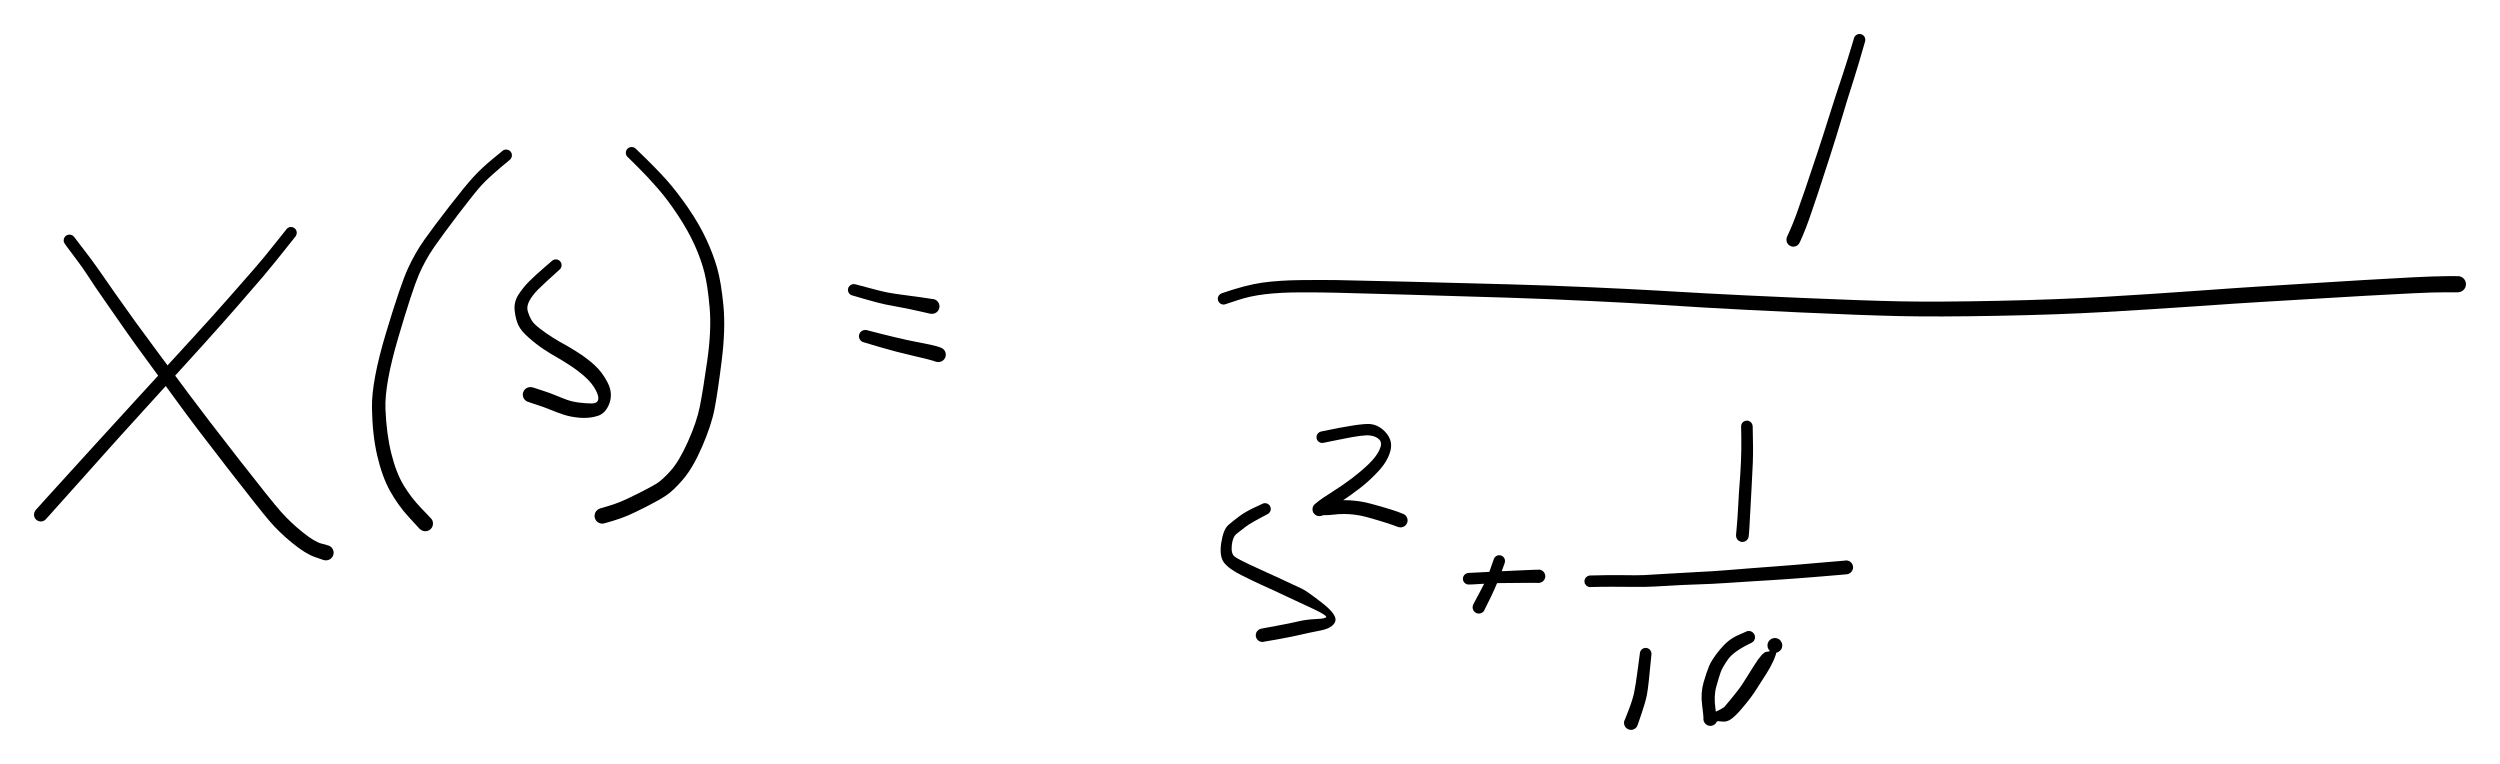
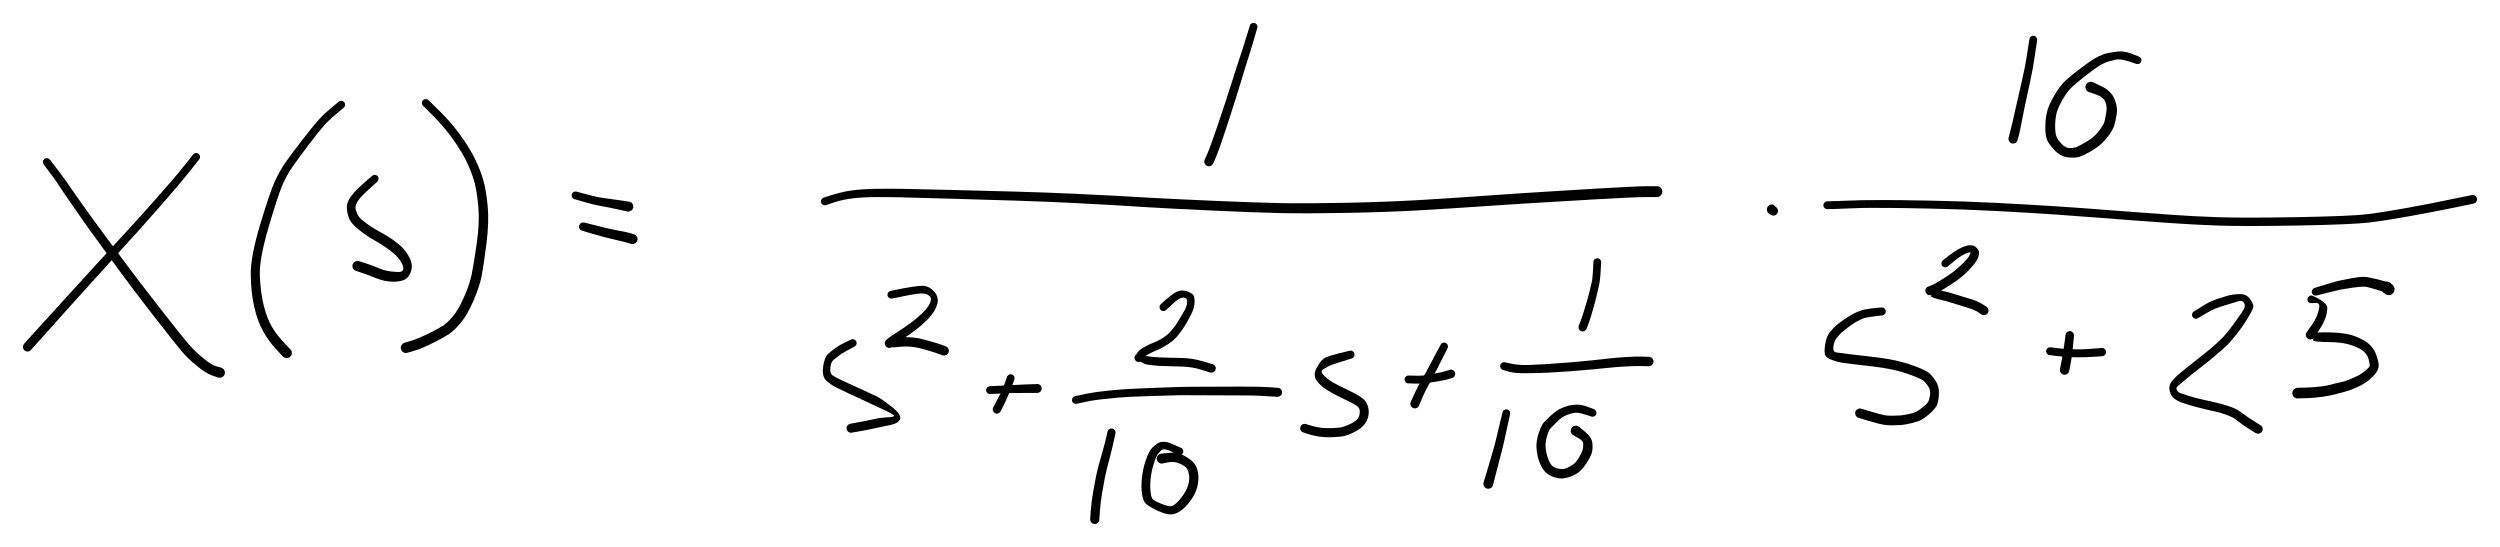
- <svg xmlns="http://www.w3.org/2000/svg" viewBox="71.139 299.894 1178.1 359.967">
+ <svg xmlns="http://www.w3.org/2000/svg" viewBox="71.139 299.894 1747.628 382.325">
  <path d="M106.06,411.52 Q114.93,423.01 117.39,426.63 T125.52,438.31 135.07,451.72 145.85,466.37 160.68,486.31 183.79,516.42 203.46,540.96 213.64,550.62 222.58,556.04 226.37,557.15 227.31,557.83 227.98,558.77 228.32,559.88 228.29,561.04 227.88,562.13 227.15,563.04 226.17,563.66 225.05,563.93 223.89,563.84 222.83,563.38 221.96,562.60 221.40,561.59 221.18,560.45 221.34,559.30 221.86,558.26 222.68,557.44 223.72,556.93 224.87,556.77 226.01,557.00 227.02,557.57 227.79,558.44 228.25,559.50 228.34,560.66 228.06,561.79 227.43,562.76 226.52,563.49 225.43,563.88 224.27,563.91 223.69,563.83 219.34,562.32 208.84,555.75 198.11,545.39 178.38,520.51 155.39,490.21 140.70,470.10 130.03,455.28 120.56,441.68 112.65,429.99 106.03,420.65 101.53,414.54 101.27,413.94 101.16,413.29 101.21,412.64 101.41,412.02 101.76,411.46 102.23,411.00 102.80,410.67 103.43,410.49 104.08,410.46 104.73,410.59 105.32,410.87 105.83,411.28 Z" fill="#000000" class="ink-type-stroke ink-color-primary" />
  <path d="M210.42,411.28 Q199.95,424.54 195.11,430.21 T183.08,444.12 167.29,461.91 142.10,489.67 120.22,513.87 109.13,526.28 98.06,538.65 92.39,544.92 91.49,545.43 90.47,545.62 89.44,545.49 88.51,545.03 87.78,544.30 87.31,543.37 87.17,542.34 87.37,541.32 87.87,540.42 88.64,539.73 89.60,539.31 90.63,539.23 91.64,539.48 92.51,540.03 93.16,540.84 93.52,541.81 93.55,542.85 93.25,543.84 92.64,544.68 91.80,545.29 90.81,545.60 89.78,545.57 88.80,545.21 87.99,544.57 87.43,543.69 87.18,542.69 87.26,541.65 87.67,540.70 87.95,540.26 93.28,534.34 104.44,522.06 115.65,509.73 137.67,485.63 162.95,458.04 178.80,440.40 190.83,426.68 200.88,414.51 206.35,407.65 206.87,407.25 207.47,406.98 208.11,406.86 208.76,406.90 209.39,407.10 209.95,407.44 210.41,407.91 210.75,408.47 210.94,409.10 210.98,409.75 210.86,410.40 210.59,410.99 Z" fill="#000000" class="ink-type-stroke ink-color-primary" />
  <path d="M311.40,375.19 Q301.47,383.34 297.96,387.27 T287.13,400.82 275.64,416.46 268.45,429.52 258.87,458.80 252.78,492.70 255.54,513.57 261.37,528.62 269.56,539.28 274.56,544.59 275.05,545.65 275.17,546.82 274.92,547.96 274.31,548.96 273.42,549.71 272.33,550.14 271.16,550.20 270.03,549.89 269.07,549.23 268.36,548.29 267.99,547.18 268.00,546.01 268.37,544.91 269.08,543.98 270.05,543.32 271.18,543.01 272.35,543.08 273.44,543.52 274.33,544.28 274.93,545.28 275.17,546.42 275.04,547.59 274.55,548.65 273.74,549.49 272.71,550.04 271.55,550.22 270.40,550.03 269.37,549.48 268.90,549.12 263.82,543.60 254.95,531.27 248.88,514.51 246.42,491.95 253.06,456.72 263.28,426.63 270.98,413.07 282.83,397.23 294.20,383.33 302.97,375.07 308.19,370.79 308.78,370.50 309.42,370.37 310.08,370.39 310.71,370.57 311.28,370.89 311.75,371.35 312.11,371.90 312.32,372.52 312.37,373.17 312.27,373.82 312.02,374.42 311.63,374.95 Z" fill="#000000" class="ink-type-stroke ink-color-primary" />
  <path d="M334.88,426.89 Q327.28,433.70 324.61,436.41 T320.54,441.78 319.91,446.83 321.67,450.86 325.49,454.69 331.44,458.85 336.77,461.99 343.19,465.81 351.14,471.79 357.47,480.17 358.31,489.98 352.67,495.93 344.41,496.76 336.73,495.29 330.48,492.96 323.74,490.52 319.44,489.04 318.51,488.35 317.85,487.41 317.53,486.30 317.58,485.15 317.99,484.08 318.73,483.19 319.70,482.59 320.83,482.33 321.97,482.44 323.02,482.91 323.87,483.69 324.42,484.70 324.62,485.83 324.45,486.97 323.92,487.99 323.10,488.79 322.06,489.29 320.91,489.43 319.79,489.20 318.79,488.61 318.04,487.75 317.60,486.68 317.52,485.53 317.82,484.42 318.45,483.46 319.36,482.75 320.44,482.37 321.59,482.36 322.17,482.44 326.23,483.76 333.04,486.22 338.30,488.29 344.16,489.62 349.97,490.02 352.99,488.36 351.77,483.52 346.76,477.42 339.56,471.96 333.18,468.06 327.32,464.45 320.32,459.03 315.44,453.20 313.68,446.36 315.55,438.61 320.71,432.28 327.41,426.15 331.52,422.61 332.10,422.30 332.73,422.14 333.39,422.14 334.03,422.30 334.61,422.61 335.10,423.04 335.47,423.58 335.70,424.19 335.78,424.84 335.70,425.49 335.47,426.11 335.10,426.65 Z" fill="#000000" class="ink-type-stroke ink-color-primary" />
  <path d="M370.67,369.92 Q380.05,378.89 385.11,384.56 T395.41,397.86 403.95,412.60 409.11,426.26 412.04,443.88 411.21,470.06 407.83,492.76 402.02,510.34 393.10,525.70 385.04,533.38 375.89,538.57 367.07,542.80 359.98,545.34 355.41,546.61 354.24,546.57 353.14,546.16 352.23,545.41 351.61,544.42 351.34,543.28 351.44,542.11 351.92,541.04 352.71,540.17 353.73,539.60 354.89,539.39 356.05,539.56 357.09,540.09 357.92,540.93 358.43,541.98 358.58,543.15 358.34,544.30 357.76,545.31 356.88,546.09 355.80,546.54 354.63,546.63 353.49,546.33 352.51,545.69 351.78,544.77 351.39,543.67 351.37,542.49 351.72,541.37 352.41,540.43 353.37,539.75 353.91,539.49 357.49,538.44 363.98,536.16 372.27,532.23 380.37,527.88 387.13,521.79 395.27,508.13 400.90,491.58 404.42,469.89 405.56,445.01 403.11,428.40 398.57,415.58 390.70,401.47 380.96,388.51 371.50,378.40 366.65,373.60 366.30,373.05 366.10,372.43 366.05,371.77 366.16,371.13 366.41,370.52 366.81,370.00 367.32,369.59 367.91,369.31 368.56,369.18 369.21,369.21 369.84,369.39 370.41,369.72 Z" fill="#000000" class="ink-type-stroke ink-color-primary" />
  <path d="M474.19,433.86 Q486.38,437.19 489.61,437.77 T495.92,438.74 505.13,439.99 511.78,441.09 512.73,441.71 513.42,442.61 513.80,443.68 513.81,444.81 513.46,445.89 512.78,446.80 511.85,447.45 510.76,447.76 509.63,447.71 508.57,447.30 507.70,446.58 507.10,445.61 506.85,444.51 506.96,443.38 507.42,442.34 508.19,441.51 509.19,440.97 510.31,440.78 511.43,440.95 512.44,441.47 513.22,442.29 513.71,443.31 513.84,444.44 513.61,445.55 513.04,446.52 512.18,447.27 511.13,447.70 510.00,447.77 509.43,447.71 503.78,446.43 494.91,444.61 488.28,443.34 478.80,440.87 472.41,439.01 471.84,438.69 471.36,438.24 471.01,437.69 470.79,437.07 470.73,436.42 470.83,435.77 471.08,435.16 471.47,434.64 471.98,434.22 472.57,433.93 473.21,433.79 473.86,433.81 Z" fill="#000000" class="ink-type-stroke ink-color-primary" />
  <path d="M479.65,455.48 Q494.98,459.50 502.86,460.99 T512.59,463.07 514.95,463.92 515.85,464.59 516.50,465.52 516.81,466.61 516.76,467.73 516.35,468.79 515.63,469.65 514.67,470.24 513.57,470.50 512.44,470.39 511.41,469.92 510.59,469.15 510.05,468.16 509.86,467.05 510.03,465.93 510.55,464.93 511.36,464.15 512.38,463.66 513.50,463.53 514.61,463.76 515.58,464.34 516.32,465.19 516.74,466.23 516.82,467.36 516.52,468.45 515.90,469.39 515.01,470.08 513.94,470.45 512.81,470.46 512.25,470.38 510.76,469.87 501.27,467.51 485.67,463.43 477.74,461.07 477.12,460.72 476.60,460.23 476.21,459.64 475.98,458.97 475.91,458.26 476.02,457.56 476.29,456.90 476.71,456.33 477.26,455.87 477.89,455.56 478.59,455.41 479.30,455.43 Z" fill="#000000" class="ink-type-stroke ink-color-primary" />
  <path d="M646.87,438.09 Q658.46,434.10 666.27,433.05 T683.88,431.89 701.04,431.88 735.16,432.65 781.97,433.87 821.16,435.28 850.03,436.71 875.18,438.14 920.01,440.28 966.78,441.90 1012.34,441.66 1062.89,439.77 1106.13,436.95 1135.61,434.92 1158.38,433.50 1185.42,431.84 1207.92,430.59 1223.48,430.04 1230.00,430.07 1231.16,430.46 1232.14,431.20 1232.84,432.21 1233.17,433.39 1233.11,434.61 1232.66,435.75 1231.87,436.69 1230.82,437.32 1229.63,437.59 1228.41,437.47 1227.30,436.96 1226.40,436.12 1225.82,435.04 1225.62,433.83 1225.81,432.62 1226.38,431.54 1227.27,430.69 1228.38,430.17 1229.59,430.03 1230.79,430.29 1231.84,430.92 1232.64,431.85 1233.10,432.98 1233.17,434.20 1232.85,435.39 1232.17,436.40 1231.20,437.15 1230.04,437.55 1229.42,437.65 1223.69,437.64 1208.32,438.09 1185.86,439.28 1158.83,440.87 1136.08,442.23 1106.60,444.18 1063.17,446.92 1012.33,448.72 966.55,448.86 919.66,447.13 874.77,444.85 849.68,443.30 820.91,441.75 781.79,440.17 735.02,438.77 701.00,437.84 684.25,437.67 667.51,438.52 654.43,441.33 648.31,443.35 647.66,443.41 647.01,443.30 646.40,443.05 645.88,442.66 645.46,442.15 645.18,441.56 645.04,440.92 645.06,440.27 645.24,439.64 645.57,439.07 646.02,438.59 646.57,438.24 Z" fill="#000000" class="ink-type-stroke ink-color-primary" />
  <path d="M950.05,319.39 Q946.99,330.13 944.95,336.56 T941.69,346.88 938.62,357.05 933.57,373.32 927.83,390.97 923.72,403.04 920.71,410.83 918.95,414.65 918.24,415.43 917.32,415.93 916.28,416.12 915.25,415.97 914.31,415.49 913.58,414.74 913.12,413.79 912.99,412.75 913.20,411.72 913.73,410.81 914.52,410.12 915.49,409.72 916.54,409.64 917.55,409.91 918.43,410.48 919.08,411.31 919.43,412.30 919.45,413.35 919.13,414.35 918.50,415.20 917.64,415.80 916.63,416.10 915.58,416.06 914.60,415.68 913.79,415.01 913.24,414.12 913.00,413.10 913.09,412.05 913.23,411.54 914.65,408.41 917.65,400.93 921.84,388.98 927.70,371.48 932.91,355.27 936.16,345.09 939.54,334.89 943.21,323.22 944.92,317.56 945.25,316.99 945.70,316.52 946.26,316.17 946.88,315.96 947.53,315.91 948.18,316.01 948.78,316.27 949.31,316.66 949.72,317.17 950.00,317.76 950.13,318.41 950.11,319.06 Z" fill="#000000" class="ink-type-stroke ink-color-primary" />
  <path d="M668.47,542.17 Q660.61,546.24 658.20,548.07 T653.89,551.42 651.60,556.94 653.02,562.23 659.90,565.89 668.08,569.66 674.47,572.56 679.98,575.15 684.52,577.26 694.19,584.02 700.34,592.83 693.31,597.03 683.96,599.01 673.53,601.12 666.11,602.40 665.10,602.26 664.20,601.80 663.49,601.08 663.04,600.16 662.91,599.16 663.11,598.16 663.62,597.28 664.38,596.61 665.31,596.22 666.33,596.14 667.31,596.39 668.16,596.95 668.79,597.74 669.13,598.70 669.15,599.71 668.85,600.68 668.25,601.50 667.42,602.09 666.45,602.38 665.43,602.34 664.48,601.98 663.70,601.34 663.16,600.48 662.92,599.50 663.01,598.49 663.42,597.56 664.10,596.81 664.99,596.31 665.47,596.14 672.21,594.90 682.81,592.74 691.38,591.61 696.12,590.58 690.21,586.93 681.82,583.02 677.26,580.89 671.85,578.34 665.39,575.41 656.29,571.02 648.00,565.09 646.63,555.76 649.98,547.31 655.18,543.16 662.03,539.18 666.34,537.16 666.98,537.01 667.63,537.03 668.27,537.20 668.84,537.51 669.32,537.96 669.68,538.51 669.90,539.12 669.97,539.78 669.88,540.43 669.63,541.03 669.25,541.57 668.75,541.99 Z" fill="#000000" class="ink-type-stroke ink-color-primary" />
  <path d="M693.68,503.24 Q712.68,499.22 717.00,499.74 T724.47,504.06 726.30,512.56 720.95,521.67 712.47,529.56 702.46,536.73 695.79,541.52 694.30,542.79 693.57,543.05 692.79,543.12 692.02,543.01 691.30,542.71 690.67,542.25 690.17,541.66 689.82,540.96 689.66,540.20 689.68,539.42 689.88,538.67 690.26,537.99 690.79,537.42 693.71,536.69 698.85,535.91 704.09,535.59 709.42,535.84 714.30,536.58 722.05,538.63 729.92,541.10 732.77,542.24 733.60,542.92 734.17,543.82 734.43,544.85 734.34,545.92 733.91,546.89 733.20,547.69 732.27,548.21 731.22,548.41 730.16,548.26 729.21,547.78 728.46,547.02 727.99,546.07 727.84,545.01 728.05,543.96 728.58,543.03 729.37,542.32 730.36,541.91 731.42,541.82 732.45,542.09 733.35,542.66 734.02,543.50 734.38,544.50 734.41,545.57 734.09,546.59 733.46,547.45 732.59,548.07 731.57,548.38 730.51,548.35 729.98,548.24 727.81,547.43 720.43,545.06 713.24,543.08 709.06,542.38 704.49,542.11 699.60,542.40 695.87,542.65 694.30,542.79 693.57,543.05 692.79,543.12 692.02,543.01 691.30,542.71 690.67,542.25 690.17,541.66 689.82,540.96 689.66,540.20 689.68,539.42 689.88,538.67 690.26,537.99 690.79,537.42 692.29,536.18 698.90,531.72 708.49,525.09 716.15,518.54 721.17,511.93 721.18,507.09 716.70,505.10 704.26,506.66 694.46,508.63 693.81,508.61 693.18,508.43 692.61,508.10 692.13,507.65 691.78,507.10 691.57,506.48 691.52,505.82 691.62,505.18 691.87,504.57 692.27,504.05 692.77,503.63 693.36,503.35 Z" fill="#000000" class="ink-type-stroke ink-color-primary" />
  <path d="M763.09,569.89 Q773.85,569.33 777.57,569.14 T788.72,568.62 796.67,568.36 797.63,568.66 798.44,569.25 799.02,570.07 799.31,571.04 799.28,572.04 798.93,572.98 798.29,573.76 797.44,574.30 796.47,574.53 795.47,574.45 794.55,574.04 793.80,573.37 793.31,572.49 793.13,571.50 793.27,570.51 793.72,569.61 794.44,568.90 795.34,568.46 796.34,568.33 797.32,568.53 798.19,569.03 798.86,569.78 799.25,570.71 799.33,571.71 799.08,572.68 798.53,573.53 797.75,574.15 796.80,574.49 796.30,574.58 788.91,574.57 777.83,574.67 768.76,575.08 763.05,575.34 762.40,575.21 761.81,574.94 761.29,574.53 760.89,574.01 760.63,573.41 760.52,572.77 760.56,572.11 760.76,571.49 761.11,570.93 761.58,570.47 762.14,570.14 762.77,569.95 Z" fill="#000000" class="ink-type-stroke ink-color-primary" />
  <path d="M780.23,565.14 Q777.11,574.17 773.83,580.92 T770.24,588.03 769.51,588.63 768.62,588.97 767.67,589.01 766.76,588.74 765.98,588.20 765.42,587.43 765.13,586.53 765.14,585.58 765.46,584.68 766.04,583.93 766.84,583.41 767.76,583.17 768.70,583.23 769.58,583.60 770.30,584.22 770.78,585.05 770.97,585.98 770.85,586.92 770.44,587.78 769.78,588.46 768.93,588.89 767.99,589.03 767.05,588.86 766.22,588.41 765.58,587.71 765.19,586.84 765.10,585.89 765.32,584.97 765.50,584.52 768.73,578.46 773.50,567.88 775.19,563.06 775.55,562.51 776.03,562.06 776.60,561.74 777.23,561.56 777.88,561.54 778.53,561.68 779.12,561.96 779.62,562.38 780.01,562.91 780.26,563.52 780.36,564.17 780.30,564.82 Z" fill="#000000" class="ink-type-stroke ink-color-primary" />
-   <path d="M897.07,500.76 Q897.39,511.49 897.14,517.81 T896.63,528.21 896.08,538.40 895.53,548.52 895.13,553.00 894.75,553.89 894.11,554.61 893.27,555.08 892.32,555.27 891.36,555.14 890.50,554.71 889.81,554.03 889.38,553.16 889.25,552.21 889.43,551.26 889.90,550.41 890.62,549.77 891.51,549.38 892.47,549.30 893.41,549.54 894.23,550.06 894.83,550.81 895.17,551.71 895.19,552.68 894.91,553.60 894.35,554.39 893.57,554.95 892.64,555.24 891.68,555.22 890.77,554.88 890.01,554.28 889.49,553.47 889.26,552.53 889.22,552.04 889.57,548.13 890.26,538.04 890.91,527.87 891.53,517.76 891.71,506.27 891.62,500.57 891.76,499.93 892.05,499.34 892.47,498.84 893.00,498.45 893.61,498.21 894.26,498.11 894.91,498.17 895.53,498.39 896.08,498.75 896.53,499.23 896.85,499.80 897.02,500.43 Z" fill="#000000" class="ink-type-stroke ink-color-primary" />
-   <path d="M820.45,571.09 Q830.08,570.81 836.22,570.93 T845.88,570.90 856.65,570.27 870.97,569.46 884.21,568.63 896.51,567.65 909.53,566.67 928.62,565.08 941.37,564.01 942.39,564.26 943.28,564.82 943.94,565.63 944.31,566.62 944.34,567.67 944.04,568.67 943.43,569.53 942.59,570.15 941.58,570.46 940.53,570.44 939.54,570.09 938.72,569.43 938.15,568.55 937.89,567.53 937.97,566.49 938.38,565.52 939.08,564.73 939.99,564.21 941.02,564.01 942.06,564.14 943.00,564.60 943.75,565.34 944.22,566.28 944.37,567.32 944.18,568.35 943.67,569.27 942.89,569.98 941.93,570.40 941.41,570.53 929.12,571.57 909.97,573.02 896.96,573.83 884.55,574.63 871.27,575.28 856.92,575.95 845.93,576.46 836.24,576.43 825.42,576.43 820.28,576.54 819.64,576.40 819.05,576.11 818.55,575.69 818.16,575.16 817.91,574.56 817.81,573.91 817.87,573.25 818.09,572.63 818.44,572.08 818.92,571.64 819.49,571.31 820.13,571.14 Z" fill="#000000" class="ink-type-stroke ink-color-primary" />
-   <path d="M849.37,608.24 Q847.96,623.79 847.19,627.49 T844.72,636.11 842.86,641.54 842.38,642.49 841.62,643.23 840.67,643.70 839.61,643.83 838.57,643.62 837.65,643.09 836.95,642.29 836.54,641.31 836.46,640.25 836.73,639.22 837.31,638.33 838.15,637.67 839.15,637.31 840.21,637.30 841.22,637.62 842.08,638.25 842.69,639.12 842.99,640.14 842.95,641.20 842.58,642.19 841.90,643.01 841.00,643.58 839.97,643.82 838.91,643.73 837.94,643.30 837.15,642.58 836.64,641.65 836.45,640.60 836.44,640.06 838.43,634.98 841.16,626.51 842.90,615.38 843.98,607.31 844.21,606.70 844.58,606.15 845.07,605.71 845.64,605.40 846.28,605.23 846.94,605.22 847.58,605.37 848.17,605.67 848.66,606.10 849.04,606.64 849.28,607.26 849.37,607.91 Z" fill="#000000" class="ink-type-stroke ink-color-primary" />
-   <path d="M896.48,602.83 Q888.16,606.77 885.48,610.57 T881.99,616.65 879.93,623.42 879.51,633.73 880.19,639.93 879.79,640.62 879.24,641.20 878.57,641.63 877.82,641.89 877.03,641.95 876.24,641.83 875.50,641.52 874.86,641.05 874.36,640.43 874.01,639.71 873.85,638.93 873.88,638.14 878.50,635.79 883.87,632.86 886.86,629.29 890.23,625.07 892.57,621.72 897.70,613.57 903.58,607.04 905.08,606.52 904.42,605.61 904.08,604.54 904.11,603.41 904.49,602.35 905.19,601.47 906.14,600.86 907.23,600.58 908.35,600.66 909.39,601.10 910.23,601.85 910.79,602.83 911.01,603.93 910.87,605.05 910.37,606.06 909.58,606.86 908.57,607.37 907.46,607.53 906.35,607.32 905.36,606.77 904.61,605.94 904.16,604.91 904.06,603.78 904.32,602.69 904.93,601.74 905.80,601.02 906.86,600.63 907.98,600.59 909.06,600.92 909.57,601.17 908.59,606.02 903.53,617.36 898.19,625.69 895.60,629.33 891.75,634.04 887.11,638.61 882.66,639.91 880.19,639.93 879.79,640.62 879.24,641.20 878.57,641.63 877.82,641.89 877.03,641.95 876.24,641.83 875.50,641.52 874.86,641.05 874.36,640.43 874.01,639.71 873.85,638.93 873.88,638.14 873.23,632.05 873.92,621.50 876.58,613.65 881.59,606.05 889.66,599.46 894.33,597.38 895.02,597.24 895.73,597.27 896.40,597.47 897.01,597.83 897.51,598.32 897.89,598.92 898.10,599.59 898.16,600.30 898.04,600.99 897.76,601.64 897.33,602.20 896.78,602.64 Z" fill="#000000" class="ink-type-stroke ink-color-primary" />
+   <path d="M882.57,512.58 Q890.52,505.20 893.99,503.74 T901.03,503.59 905.43,506.25 906.20,511.33 904.01,519.31 899.75,527.09 894.69,534.24 887.43,540.63 879.97,544.63 873.67,547.62 869.54,550.98 868.24,552.72 867.56,552.90 866.85,552.92 866.17,552.76 865.53,552.45 865.00,552.00 864.58,551.42 864.32,550.77 864.22,550.07 864.28,549.37 864.52,548.71 864.91,548.12 865.42,547.64 869.55,548.25 876.59,549.33 881.94,549.75 887.64,549.91 898.12,550.17 911.98,552.45 919.34,554.68 920.14,555.24 920.71,556.02 921.00,556.95 920.98,557.92 920.65,558.83 920.05,559.59 919.24,560.12 918.30,560.36 917.33,560.29 916.43,559.91 915.71,559.27 915.22,558.43 915.03,557.48 915.16,556.51 915.58,555.64 916.26,554.95 917.13,554.51 918.09,554.38 919.05,554.55 919.89,555.02 920.55,555.74 920.94,556.63 921.02,557.60 920.80,558.54 920.28,559.36 919.53,559.98 918.62,560.32 917.65,560.35 917.16,560.29 910.96,558.37 897.97,556.17 887.41,555.85 881.44,555.67 875.34,555.09 870.01,553.63 868.24,552.72 867.56,552.90 866.85,552.92 866.17,552.76 865.53,552.45 865.00,552.00 864.58,551.42 864.32,550.77 864.22,550.07 864.28,549.37 864.52,548.71 864.91,548.12 865.42,547.64 866.55,546.00 871.06,542.53 877.42,539.47 883.74,536.32 890.07,530.92 894.80,524.27 898.70,517.73 900.99,511.82 899.89,508.26 896.27,508.37 890.24,512.95 886.03,516.80 885.46,517.11 884.83,517.29 884.17,517.30 883.53,517.16 882.94,516.87 882.44,516.44 882.06,515.91 881.81,515.30 881.72,514.66 881.78,514.00 882.00,513.38 882.36,512.84 Z" fill="#000000" class="ink-type-stroke ink-color-primary" />
+   <path d="M822.63,576.84 Q832.53,574.59 838.89,573.80 T852.30,572.37 872.56,571.24 891.03,570.55 899.76,570.32 909.92,570.26 923.37,570.21 938.56,570.15 950.95,570.24 959.66,570.65 964.94,571.06 965.88,571.45 966.65,572.11 967.17,572.99 967.38,573.99 967.26,575.00 966.82,575.92 966.11,576.65 965.21,577.12 964.20,577.27 963.20,577.10 962.31,576.61 961.61,575.86 961.20,574.93 961.10,573.92 961.32,572.93 961.86,572.06 962.64,571.41 963.59,571.05 964.61,571.00 965.58,571.28 966.42,571.86 967.03,572.68 967.34,573.65 967.33,574.67 967.00,575.63 966.37,576.43 965.52,576.99 964.54,577.26 964.03,577.31 959.34,576.99 950.84,576.51 938.56,576.32 923.37,576.26 909.93,576.21 899.86,576.17 891.22,576.29 872.90,576.84 852.88,577.84 839.83,579.18 828.79,581.06 823.51,582.22 822.86,582.21 822.22,582.04 821.65,581.73 821.17,581.28 820.80,580.74 820.58,580.12 820.51,579.47 820.61,578.82 820.85,578.21 821.23,577.68 821.73,577.25 822.32,576.96 Z" fill="#000000" class="ink-type-stroke ink-color-primary" />
+   <path d="M850.93,602.87 Q848.72,613.04 847.30,618.38 T845.10,626.78 843.61,633.24 841.60,644.36 839.99,657.65 839.55,663.71 839.15,664.66 838.48,665.44 837.58,665.96 836.57,666.17 835.55,666.05 834.62,665.61 833.87,664.89 833.40,663.97 833.25,662.95 833.42,661.93 833.92,661.02 834.68,660.32 835.62,659.90 836.65,659.80 837.65,660.03 838.53,660.58 839.19,661.37 839.56,662.34 839.61,663.37 839.32,664.36 838.73,665.21 837.90,665.82 836.92,666.14 835.88,666.13 834.91,665.79 834.09,665.15 833.52,664.29 833.26,663.29 833.21,662.77 833.63,656.91 835.41,643.16 837.54,631.80 839.14,625.18 841.49,616.90 844.19,606.70 845.47,601.30 845.77,600.69 846.22,600.17 846.77,599.77 847.40,599.51 848.08,599.42 848.76,599.48 849.40,599.71 849.97,600.09 850.44,600.59 850.77,601.19 850.95,601.85 850.96,602.53 Z" fill="#000000" class="ink-type-stroke ink-color-primary" />
+   <path d="M894.25,617.92 Q885.17,612.24 882.70,614.80 T879.56,618.92 877.51,624.73 875.56,634.03 875.38,642.96 876.47,648.25 883.06,652.12 891.10,653.35 895.71,649.28 899.92,643.23 902.19,637.04 902.32,631.62 900.90,627.53 896.00,624.05 887.94,623.08 883.18,623.96 882.08,623.76 881.09,623.22 880.34,622.39 879.88,621.37 879.78,620.26 880.04,619.17 880.63,618.22 881.50,617.51 882.55,617.11 883.67,617.07 884.74,617.38 885.66,618.03 886.32,618.93 886.66,620.00 886.64,621.12 886.27,622.17 885.57,623.05 884.64,623.67 883.55,623.95 882.43,623.87 881.40,623.44 880.56,622.70 880.00,621.73 879.78,620.63 879.92,619.52 880.40,618.51 881.19,617.71 882.18,617.20 882.72,617.03 888.68,616.43 899.97,619.03 906.87,625.18 908.81,631.70 908.34,639.21 905.24,647.05 899.44,654.48 891.88,659.23 880.05,656.76 870.92,650.32 869.22,642.95 869.55,632.72 871.85,622.37 874.80,615.25 879.99,610.07 890.31,610.12 897.09,613.11 897.60,613.55 897.99,614.10 898.23,614.73 898.32,615.39 898.24,616.06 898.01,616.69 897.64,617.25 897.14,617.70 896.55,618.02 895.90,618.19 895.22,618.19 894.57,618.04 Z" fill="#000000" class="ink-type-stroke ink-color-primary" />
+   <path d="M1015.96,550.51 Q1001.66,554.84 999.81,555.91 T995.89,558.25 996.76,562.48 1003.28,567.42 1009.67,570.72 1016.90,574.28 1023.66,578.37 1027.13,583.21 1027.85,589.78 1025.05,596.40 1018.54,601.59 1011.47,604.53 1002.65,605.51 992.61,604.97 985.31,603.22 981.74,601.99 980.94,601.40 980.38,600.60 980.09,599.65 980.13,598.66 980.48,597.74 981.11,596.97 981.95,596.45 982.91,596.22 983.89,596.31 984.80,596.71 985.52,597.38 986.00,598.24 986.18,599.21 986.04,600.19 985.59,601.07 984.88,601.76 983.99,602.19 983.01,602.32 982.04,602.12 981.19,601.63 980.53,600.89 980.15,599.97 980.08,598.99 980.33,598.03 980.87,597.20 981.65,596.59 982.58,596.26 983.57,596.24 984.06,596.32 986.81,597.18 993.08,598.69 1001.78,599.19 1009.24,598.47 1014.70,596.43 1019.48,593.43 1021.46,589.89 1021.60,586.43 1019.82,583.79 1013.88,580.42 1006.46,576.78 999.04,572.66 991.64,566.11 991.64,556.84 997.28,550.06 1007.20,546.87 1014.81,545.03 1015.48,545.02 1016.14,545.16 1016.75,545.46 1017.26,545.89 1017.66,546.44 1017.91,547.06 1018.01,547.73 1017.95,548.40 1017.72,549.03 1017.36,549.60 1016.86,550.05 1016.28,550.38 Z" fill="#000000" class="ink-type-stroke ink-color-primary" />
+   <path d="M1055.82,562.42 Q1063.74,562.70 1065.73,562.43 T1069.79,561.82 1075.74,560.74 1082.09,559.19 1085.04,558.33 1086.00,558.36 1086.89,558.70 1087.63,559.30 1088.14,560.11 1088.37,561.04 1088.29,562.00 1087.90,562.87 1087.26,563.58 1086.43,564.05 1085.49,564.22 1084.54,564.09 1083.68,563.66 1083.01,562.98 1082.59,562.12 1082.47,561.17 1082.65,560.23 1083.13,559.40 1083.84,558.77 1084.72,558.39 1085.68,558.32 1086.61,558.56 1087.41,559.08 1088.00,559.83 1088.33,560.73 1088.35,561.68 1088.06,562.59 1087.50,563.37 1086.72,563.92 1086.28,564.13 1083.48,564.93 1076.67,566.40 1070.53,567.36 1065.98,567.90 1059.59,568.03 1055.30,567.84 1054.67,567.66 1054.10,567.34 1053.62,566.89 1053.27,566.33 1053.06,565.71 1053.00,565.06 1053.10,564.41 1053.36,563.81 1053.75,563.28 1054.25,562.86 1054.84,562.58 1055.49,562.45 Z" fill="#000000" class="ink-type-stroke ink-color-primary" />
+   <path d="M1083.05,543.38 Q1076.37,556.42 1074.79,559.60 T1071.28,566.30 1067.74,572.94 1064.64,579.76 1062.89,583.89 1062.21,584.65 1061.32,585.16 1060.32,585.36 1059.31,585.22 1058.39,584.77 1057.67,584.06 1057.21,583.14 1057.07,582.13 1057.25,581.13 1057.75,580.24 1058.51,579.55 1059.44,579.15 1060.46,579.06 1061.45,579.30 1062.31,579.84 1062.96,580.64 1063.31,581.59 1063.35,582.61 1063.05,583.59 1062.46,584.42 1061.63,585.02 1060.66,585.33 1059.64,585.30 1058.68,584.96 1057.88,584.32 1057.33,583.46 1057.08,582.48 1057.15,581.46 1057.28,580.96 1059.00,577.09 1062.43,570.05 1066.08,563.52 1069.66,556.97 1074.75,547.30 1078.38,540.57 1078.82,540.08 1079.36,539.70 1079.97,539.47 1080.62,539.39 1081.27,539.47 1081.89,539.70 1082.43,540.07 1082.86,540.56 1083.17,541.14 1083.32,541.78 1083.33,542.43 1083.17,543.07 Z" fill="#000000" class="ink-type-stroke ink-color-primary" />
+   <path d="M1190.46,483.30 Q1189.86,495.18 1189.11,498.44 T1187.78,504.39 1186.06,511.41 1183.59,520.12 1181.27,527.13 1180.04,530.15 1179.43,530.88 1178.62,531.37 1177.69,531.58 1176.75,531.49 1175.89,531.09 1175.19,530.45 1174.74,529.61 1174.58,528.67 1174.73,527.74 1175.17,526.90 1175.85,526.24 1176.71,525.84 1177.66,525.73 1178.58,525.93 1179.40,526.41 1180.02,527.13 1180.38,528.01 1180.43,528.96 1180.18,529.87 1179.66,530.66 1178.90,531.24 1178.01,531.55 1177.06,531.55 1176.16,531.26 1175.40,530.69 1174.86,529.90 1174.60,528.99 1174.65,528.04 1174.75,527.57 1175.72,525.18 1178.04,518.50 1180.59,510.05 1182.41,503.15 1183.73,497.66 1184.70,488.97 1185.04,482.71 1185.23,482.09 1185.56,481.52 1186.02,481.05 1186.57,480.71 1187.20,480.50 1187.85,480.46 1188.50,480.57 1189.10,480.83 1189.62,481.23 1190.03,481.74 1190.31,482.33 1190.43,482.98 Z" fill="#000000" class="ink-type-stroke ink-color-primary" />
+   <path d="M1123.39,553.17 Q1131.28,555.38 1139.45,555.05 T1152.87,554.39 1167.58,553.30 1184.32,551.76 1195.83,550.49 1207.30,549.52 1219.18,549.15 1224.34,549.37 1225.34,549.74 1226.17,550.40 1226.74,551.30 1227.00,552.33 1226.91,553.39 1226.48,554.37 1225.77,555.16 1224.85,555.68 1223.80,555.88 1222.75,555.73 1221.80,555.26 1221.05,554.51 1220.58,553.55 1220.43,552.50 1220.64,551.45 1221.16,550.53 1221.95,549.82 1222.93,549.40 1223.99,549.32 1225.02,549.58 1225.92,550.15 1226.58,550.98 1226.95,551.98 1226.97,553.04 1226.66,554.06 1226.04,554.92 1225.17,555.54 1224.16,555.85 1223.62,555.92 1219.29,555.78 1207.86,556.06 1196.51,556.92 1184.89,558.07 1167.99,559.48 1153.11,560.42 1138.78,560.78 1125.83,559.73 1121.54,558.44 1120.96,558.11 1120.47,557.65 1120.11,557.08 1119.90,556.44 1119.84,555.77 1119.94,555.11 1120.20,554.49 1120.61,553.95 1121.12,553.53 1121.73,553.23 1122.39,553.10 1123.06,553.12 Z" fill="#000000" class="ink-type-stroke ink-color-primary" />
+   <path d="M1126.79,589.40 Q1123.23,605.25 1122.61,608.36 T1120.29,617.82 1116.76,631.44 1114.73,639.24 1114.22,640.21 1113.42,640.97 1112.42,641.43 1111.33,641.55 1110.26,641.31 1109.32,640.74 1108.61,639.90 1108.20,638.88 1108.14,637.79 1108.44,636.73 1109.05,635.82 1109.93,635.16 1110.97,634.81 1112.07,634.81 1113.11,635.16 1113.98,635.82 1114.60,636.73 1114.89,637.79 1114.83,638.89 1114.42,639.91 1113.71,640.75 1112.77,641.31 1111.70,641.55 1110.60,641.43 1109.61,640.96 1108.81,640.21 1108.30,639.24 1108.12,638.15 1108.12,637.60 1110.39,630.06 1114.43,616.37 1116.93,607.08 1119.55,596.05 1121.57,587.85 1121.87,587.26 1122.30,586.77 1122.83,586.39 1123.44,586.15 1124.09,586.06 1124.74,586.13 1125.36,586.36 1125.90,586.72 1126.34,587.21 1126.66,587.78 1126.82,588.42 1126.83,589.07 Z" fill="#000000" class="ink-type-stroke ink-color-primary" />
+   <path d="M1183.48,591.06 Q1175.04,588.11 1172.52,588.40 T1167.37,589.64 1163.21,591.65 1158.99,595.32 1154.99,599.36 1152.43,605.27 1151.71,613.76 1153.58,621.11 1156.28,625.62 1159.32,627.24 1162.74,627.78 1166.51,626.99 1170.69,624.69 1175.06,619.47 1177.61,613.80 1177.93,609.97 1174.26,605.99 1170.22,603.58 1169.54,602.65 1169.20,601.55 1169.22,600.40 1169.61,599.32 1170.32,598.42 1171.29,597.79 1172.40,597.50 1173.55,597.59 1174.61,598.04 1175.47,598.80 1176.05,599.80 1176.27,600.92 1176.13,602.07 1175.62,603.10 1174.81,603.92 1173.79,604.44 1172.65,604.60 1171.52,604.39 1170.51,603.83 1169.74,602.98 1169.27,601.93 1169.17,600.78 1169.44,599.66 1170.05,598.69 1170.95,597.96 1172.02,597.56 1173.17,597.52 1174.28,597.85 1174.80,598.10 1179.30,601.85 1184.27,609.53 1183.93,616.34 1179.94,624.04 1173.81,630.68 1167.54,633.55 1161.47,634.33 1155.95,632.89 1150.97,629.37 1147.22,622.77 1145.25,613.22 1146.88,602.33 1150.47,595.05 1155.21,590.46 1160.61,586.26 1166.20,583.90 1173.20,582.76 1181.09,584.29 1185.65,586.06 1186.20,586.43 1186.64,586.91 1186.95,587.49 1187.12,588.12 1187.13,588.78 1186.98,589.42 1186.68,590.00 1186.25,590.50 1185.72,590.88 1185.11,591.12 1184.46,591.20 1183.80,591.13 Z" fill="#000000" class="ink-type-stroke ink-color-primary" />
+   <path d="M1313.14,445.05 Q1313.76,445.92 1313.91,446.42 T1314.05,447.46 1313.86,448.49 1313.34,449.41 1312.56,450.11 1311.59,450.52 1310.55,450.61 1309.53,450.35 1308.65,449.79 1307.99,448.97 1307.63,447.99 1307.60,446.94 1307.91,445.93 1308.52,445.08 1309.37,444.47 1310.38,444.16 1311.42,444.19 1312.41,444.55 1313.23,445.21 1313.79,446.09 1314.04,447.11 1313.96,448.16 1313.54,449.12 1312.84,449.90 1311.93,450.42 1310.90,450.62 1309.86,450.47 1308.92,450.01 1308.49,449.70 1308.11,449.49 1307.41,448.99 1306.86,448.34 1306.47,447.58 1306.28,446.74 1306.29,445.89 1306.51,445.06 1306.92,444.31 1307.50,443.68 1308.21,443.20 1309.02,442.91 1309.87,442.82 1310.72,442.94 Z" fill="#000000" class="ink-type-stroke ink-color-primary" />
+   <path d="M1495.21,328.02 Q1492.71,344.96 1492.08,348.19 T1489.88,358.82 1487.69,369.07 1486.07,376.71 1484.14,386.46 1482.39,394.62 1481.37,398.32 1480.80,399.20 1479.97,399.85 1478.99,400.20 1477.94,400.22 1476.94,399.90 1476.09,399.28 1475.49,398.43 1475.19,397.42 1475.23,396.37 1475.60,395.39 1476.27,394.58 1477.15,394.03 1478.17,393.78 1479.22,393.88 1480.18,394.30 1480.95,395.01 1481.46,395.93 1481.65,396.96 1481.49,398.00 1481.02,398.93 1480.27,399.67 1479.33,400.12 1478.29,400.25 1477.26,400.05 1476.35,399.52 1475.66,398.73 1475.25,397.77 1475.18,396.72 1475.23,396.19 1476.05,393.13 1478.02,385.15 1480.22,375.41 1481.97,367.78 1484.28,357.65 1486.54,347.21 1488.49,335.67 1489.88,326.88 1490.13,326.28 1490.52,325.75 1491.02,325.33 1491.61,325.04 1492.25,324.90 1492.91,324.92 1493.54,325.09 1494.11,325.42 1494.59,325.86 1494.94,326.42 1495.16,327.03 1495.22,327.69 Z" fill="#000000" class="ink-type-stroke ink-color-primary" />
+   <path d="M1564.42,344.53 Q1554.13,340.69 1550.51,341.52 T1544.83,342.95 1539.96,345.07 1530.18,351.95 1519.55,360.78 1512.63,370.14 1508.64,379.51 1507.81,386.41 1507.97,392.04 1508.88,395.91 1512.41,400.61 1518.55,403.43 1523.30,402.49 1528.66,399.57 1535.09,395.07 1539.80,389.57 1542.37,384.57 1543.53,378.61 1542.84,371.03 1536.37,365.94 1530.76,363.98 1529.85,363.19 1529.24,362.16 1528.99,360.98 1529.13,359.79 1529.65,358.70 1530.48,357.84 1531.55,357.28 1532.74,357.10 1533.92,357.30 1534.98,357.88 1535.80,358.76 1536.29,359.85 1536.41,361.05 1536.14,362.22 1535.51,363.24 1534.59,364.01 1533.47,364.45 1532.27,364.50 1531.11,364.17 1530.12,363.49 1529.41,362.52 1529.03,361.38 1529.04,360.18 1529.44,359.04 1530.17,358.09 1531.17,357.43 1532.34,357.12 1533.53,357.19 1534.13,357.33 1540.65,360.43 1549.38,369.35 1550.79,380.04 1549.05,387.73 1545.35,394.42 1539.36,401.05 1531.79,406.21 1524.54,409.57 1516.52,409.87 1507.16,404.68 1502.10,397.57 1501.02,392.27 1501.02,385.47 1502.40,377.10 1507.47,366.16 1515.39,355.89 1526.86,346.70 1537.77,339.50 1543.54,337.23 1550.81,335.99 1561.04,337.38 1566.65,339.56 1567.19,339.93 1567.63,340.42 1567.93,341.00 1568.09,341.64 1568.09,342.29 1567.94,342.93 1567.63,343.51 1567.20,344.00 1566.66,344.38 1566.05,344.61 1565.39,344.69 1564.74,344.61 Z" fill="#000000" class="ink-type-stroke ink-color-primary" />
+   <path d="M1348.42,440.65 Q1357.76,440.37 1364.95,440.09 T1377.55,439.79 1389.77,439.74 1419.78,440.13 1465.42,441.66 1508.11,444.10 1537.60,446.19 1561.07,447.99 1589.83,450.08 1621.96,451.74 1677.57,451.68 1726.90,449.54 1754.93,445.02 1785.34,439.07 1799.56,436.16 1800.53,436.28 1801.42,436.70 1802.13,437.39 1802.58,438.26 1802.73,439.24 1802.56,440.21 1802.09,441.07 1801.37,441.74 1800.47,442.15 1799.49,442.24 1798.53,442.02 1797.69,441.50 1797.06,440.74 1796.71,439.82 1796.66,438.84 1796.94,437.89 1797.50,437.08 1798.29,436.50 1799.23,436.19 1800.21,436.20 1801.14,436.53 1801.92,437.13 1802.46,437.96 1802.72,438.91 1802.65,439.89 1802.28,440.80 1801.63,441.55 1800.78,442.04 1800.32,442.22 1786.52,445.08 1755.84,450.97 1727.32,455.45 1677.52,457.54 1621.65,457.57 1589.41,455.89 1560.61,453.82 1537.16,452.00 1507.77,449.85 1465.22,447.32 1419.73,445.69 1389.78,445.23 1377.66,445.22 1365.14,445.54 1353.25,445.99 1348.25,446.10 1347.61,445.96 1347.02,445.67 1346.52,445.25 1346.13,444.73 1345.88,444.12 1345.78,443.47 1345.84,442.82 1346.05,442.20 1346.41,441.65 1346.89,441.20 1347.46,440.88 1348.09,440.70 Z" fill="#000000" class="ink-type-stroke ink-color-primary" />
+   <path d="M1386.90,520.37 Q1375.89,521.57 1373.53,522.53 T1368.67,524.91 1363.37,528.44 1358.81,532.06 1355.13,536.05 1352.75,542.26 1355.00,546.29 1359.69,546.89 1366.40,547.76 1376.49,548.91 1387.01,550.24 1395.57,551.74 1402.33,553.41 1411.45,556.54 1419.38,560.44 1424.17,566.03 1426.53,575.44 1424.89,583.53 1420.11,589.07 1414.43,593.30 1407.49,595.69 1400.25,596.99 1394.14,597.22 1387.74,596.79 1377.61,594.17 1369.86,591.76 1368.99,591.14 1368.35,590.27 1368.03,589.25 1368.06,588.18 1368.42,587.17 1369.09,586.33 1369.99,585.75 1371.02,585.48 1372.09,585.56 1373.08,585.98 1373.88,586.69 1374.41,587.62 1374.62,588.67 1374.48,589.73 1374.01,590.70 1373.26,591.46 1372.30,591.94 1371.24,592.09 1370.19,591.90 1369.25,591.37 1368.53,590.58 1368.10,589.60 1368.01,588.53 1368.26,587.49 1368.83,586.58 1369.67,585.91 1370.67,585.53 1371.74,585.50 1372.28,585.57 1379.12,587.64 1388.29,590.11 1393.86,590.50 1399.26,590.33 1405.17,589.42 1410.67,587.73 1415.10,584.68 1418.71,581.29 1420.27,576.36 1419.08,570.00 1415.96,566.15 1409.30,562.92 1400.70,559.94 1394.34,558.33 1386.16,556.87 1375.72,555.52 1365.49,554.32 1358.28,553.35 1352.09,551.62 1347.19,548.47 1347.02,540.76 1350.48,531.81 1354.99,527.19 1360.12,523.34 1366.20,519.53 1372.18,516.93 1380.79,515.32 1386.66,514.79 1387.33,514.88 1387.95,515.13 1388.50,515.53 1388.93,516.04 1389.23,516.64 1389.38,517.29 1389.37,517.97 1389.20,518.61 1388.87,519.20 1388.42,519.70 1387.86,520.07 1387.23,520.30 Z" fill="#000000" class="ink-type-stroke ink-color-primary" />
+   <path d="M1429.24,481.98 Q1438.04,474.61 1443.59,472.45 T1451.90,472.31 1454.58,476.72 1453.17,481.55 1448.89,487.18 1444.09,491.95 1440.58,494.88 1432.86,500.12 1424.36,504.89 1421.56,505.96 1420.84,506.21 1420.08,506.27 1419.33,506.15 1418.63,505.85 1418.02,505.40 1417.53,504.81 1417.20,504.12 1417.05,503.37 1417.08,502.61 1417.29,501.88 1417.67,501.21 1418.20,500.66 1421.28,501.25 1425.51,502.44 1429.01,503.22 1433.29,504.25 1440.21,506.32 1449.28,509.10 1456.72,512.35 1460.17,514.60 1460.81,515.42 1461.17,516.40 1461.19,517.44 1460.87,518.44 1460.26,519.28 1459.41,519.88 1458.41,520.18 1457.37,520.14 1456.39,519.77 1455.59,519.12 1455.03,518.23 1454.79,517.22 1454.88,516.18 1455.30,515.23 1456.00,514.46 1456.91,513.95 1457.94,513.77 1458.97,513.91 1459.90,514.38 1460.63,515.13 1461.08,516.06 1461.22,517.10 1461.01,518.12 1460.49,519.02 1459.71,519.71 1458.75,520.11 1457.71,520.19 1456.70,519.93 1456.22,519.72 1453.96,518.16 1447.34,515.25 1438.39,512.46 1431.79,510.45 1427.40,509.38 1422.65,508.03 1421.10,506.49 1421.56,505.96 1420.84,506.21 1420.08,506.27 1419.33,506.15 1418.63,505.85 1418.02,505.40 1417.53,504.81 1417.20,504.12 1417.05,503.37 1417.08,502.61 1417.29,501.88 1417.67,501.22 1418.19,500.66 1420.95,499.50 1429.15,494.96 1436.53,489.99 1439.74,487.34 1443.88,483.38 1447.42,479.27 1448.67,476.70 1445.23,477.21 1437.13,482.52 1432.48,486.36 1431.89,486.65 1431.25,486.79 1430.60,486.77 1429.96,486.59 1429.39,486.27 1428.91,485.82 1428.56,485.27 1428.34,484.65 1428.28,484.00 1428.38,483.35 1428.63,482.75 1429.02,482.22 Z" fill="#000000" class="ink-type-stroke ink-color-primary" />
+   <path d="M1504.55,542.69 Q1513.32,543.82 1517.13,543.98 T1524.79,544.12 1534.45,543.60 1540.75,543.12 1541.66,543.35 1542.44,543.86 1543.02,544.59 1543.34,545.47 1543.36,546.41 1543.08,547.30 1542.53,548.06 1541.77,548.60 1540.88,548.87 1539.94,548.84 1539.06,548.51 1538.34,547.92 1537.84,547.13 1537.62,546.22 1537.70,545.29 1538.07,544.43 1538.70,543.74 1539.52,543.28 1540.44,543.11 1541.36,543.24 1542.20,543.66 1542.86,544.33 1543.27,545.17 1543.39,546.09 1543.21,547.01 1542.74,547.82 1542.04,548.44 1541.18,548.81 1540.72,548.92 1534.67,549.31 1524.66,549.67 1516.66,549.45 1508.24,548.69 1503.53,548.04 1502.92,547.80 1502.38,547.43 1501.95,546.93 1501.65,546.35 1501.50,545.71 1501.51,545.06 1501.67,544.42 1501.98,543.84 1502.42,543.36 1502.96,542.99 1503.57,542.76 1504.22,542.69 Z" fill="#000000" class="ink-type-stroke ink-color-primary" />
+   <path d="M1520.97,534.67 Q1519.82,547.67 1518.75,553.44 T1517.49,559.72 1516.96,560.64 1516.17,561.35 1515.19,561.77 1514.13,561.85 1513.10,561.60 1512.21,561.02 1511.54,560.19 1511.18,559.19 1511.15,558.13 1511.46,557.11 1512.09,556.25 1512.95,555.63 1513.97,555.32 1515.03,555.35 1516.03,555.72 1516.86,556.39 1517.43,557.28 1517.68,558.32 1517.59,559.38 1517.17,560.35 1516.46,561.14 1515.53,561.67 1514.49,561.86 1513.44,561.72 1512.48,561.24 1511.73,560.49 1511.26,559.54 1511.12,558.48 1511.14,557.95 1512.24,552.45 1514.19,540.49 1515.11,533.67 1515.35,533.00 1515.75,532.40 1516.28,531.92 1516.91,531.58 1517.61,531.40 1518.32,531.39 1519.02,531.55 1519.66,531.88 1520.20,532.35 1520.61,532.93 1520.87,533.60 1520.97,534.31 Z" fill="#000000" class="ink-type-stroke ink-color-primary" />
+   <path d="M1604.75,517.65 Q1614.29,511.56 1617.04,510.43 T1622.31,508.50 1628.23,506.66 1636.60,505.49 1644.00,508.87 1646.36,514.07 1643.56,520.34 1639.09,527.48 1634.50,533.64 1629.88,539.22 1624.20,544.66 1616.37,551.32 1608.49,557.53 1599.44,564.78 1593.21,570.06 1593.00,572.67 1595.12,574.60 1599.77,576.19 1610.32,579.09 1620.64,581.44 1628.75,583.70 1636.18,587.01 1641.52,590.78 1647.87,594.97 1651.79,597.43 1652.45,598.23 1652.83,599.20 1652.88,600.23 1652.59,601.23 1652.00,602.09 1651.17,602.71 1650.18,603.03 1649.14,603.02 1648.16,602.68 1647.34,602.05 1646.76,601.18 1646.49,600.18 1646.56,599.14 1646.95,598.18 1647.63,597.39 1648.53,596.87 1649.54,596.65 1650.57,596.77 1651.51,597.22 1652.26,597.94 1652.74,598.86 1652.90,599.89 1652.72,600.91 1652.23,601.83 1651.47,602.53 1650.52,602.96 1649.48,603.06 1648.47,602.83 1647.99,602.63 1644.28,600.32 1637.78,595.95 1633.28,592.59 1627.08,589.72 1619.28,587.47 1608.56,584.94 1597.27,581.66 1591.15,578.62 1587.95,573.56 1588.77,567.29 1595.75,560.18 1604.83,552.90 1612.54,546.81 1620.04,540.45 1625.35,535.38 1629.72,530.12 1634.11,524.24 1638.47,518.05 1640.01,511.93 1636.10,510.42 1629.97,512.28 1624.28,514.02 1619.65,515.64 1612.48,519.42 1607.33,522.45 1606.70,522.66 1606.05,522.70 1605.40,522.59 1604.80,522.32 1604.28,521.93 1603.87,521.41 1603.60,520.82 1603.47,520.17 1603.51,519.52 1603.70,518.89 1604.03,518.33 1604.49,517.86 Z" fill="#000000" class="ink-type-stroke ink-color-primary" />
+   <path d="M1687.57,506.55 Q1698.29,511.40 1698.03,515.36 T1696.82,521.89 1694.76,526.56 1691.41,532.07 1688.92,535.79 1688.40,536.37 1687.76,536.81 1687.03,537.09 1686.25,537.18 1685.48,537.08 1684.75,536.80 1684.11,536.36 1683.59,535.77 1683.23,535.08 1683.05,534.32 1683.05,533.54 1683.24,532.78 1686.85,532.45 1692.36,532.33 1700.38,532.28 1711.95,533.42 1723.63,537.88 1732.15,547.68 1733.77,557.01 1730.00,562.96 1724.52,567.55 1717.70,571.10 1709.05,574.09 1702.57,575.76 1695.27,577.17 1683.77,578.23 1676.82,578.41 1675.67,578.07 1674.69,577.37 1673.98,576.40 1673.62,575.26 1673.65,574.06 1674.06,572.93 1674.80,571.99 1675.81,571.33 1676.98,571.04 1678.17,571.13 1679.28,571.60 1680.18,572.39 1680.77,573.44 1681.00,574.61 1680.85,575.80 1680.32,576.88 1679.48,577.74 1678.40,578.27 1677.22,578.44 1676.04,578.22 1674.99,577.64 1674.18,576.75 1673.70,575.65 1673.60,574.45 1673.88,573.29 1674.52,572.27 1675.45,571.51 1676.58,571.09 1677.17,570.98 1683.11,570.84 1693.76,570.03 1700.76,568.72 1706.80,567.25 1714.44,564.80 1720.34,562.00 1724.57,559.05 1727.47,556.26 1726.85,550.80 1720.85,543.76 1711.17,540.19 1700.24,539.06 1690.83,538.64 1688.25,536.93 1688.92,535.79 1688.40,536.37 1687.76,536.81 1687.03,537.09 1686.25,537.18 1685.48,537.08 1684.75,536.80 1684.11,536.36 1683.59,535.77 1683.23,535.08 1683.05,534.32 1683.05,533.54 1683.24,532.78 1685.78,529.09 1689.15,523.96 1690.92,520.34 1692.37,515.02 1689.62,511.68 1685.90,511.74 1685.32,511.43 1684.84,510.99 1684.47,510.44 1684.24,509.83 1684.17,509.18 1684.26,508.53 1684.50,507.91 1684.87,507.38 1685.37,506.95 1685.95,506.65 1686.59,506.50 1687.25,506.51 Z" fill="#000000" class="ink-type-stroke ink-color-primary" />
+   <path d="M1689.14,501.19 Q1702.91,496.90 1705.52,496.29 T1714.26,494.54 1723.35,493.42 1732.79,495.07 1739.81,496.95 1740.77,497.64 1741.46,498.60 1741.81,499.73 1741.78,500.92 1741.38,502.03 1740.64,502.95 1739.64,503.59 1738.49,503.88 1737.31,503.79 1736.22,503.32 1735.34,502.53 1734.75,501.50 1734.53,500.34 1734.68,499.17 1735.21,498.11 1736.04,497.27 1737.10,496.74 1738.28,496.57 1739.44,496.79 1740.47,497.38 1741.27,498.26 1741.74,499.34 1741.84,500.52 1741.55,501.67 1740.92,502.67 1740.00,503.42 1738.89,503.83 1737.70,503.86 1737.11,503.78 1731.57,502.09 1723.77,500.27 1715.48,501.03 1707.03,502.38 1697.63,504.66 1690.31,506.51 1689.66,506.54 1689.02,506.40 1688.43,506.12 1687.92,505.70 1687.53,505.18 1687.27,504.57 1687.17,503.93 1687.23,503.27 1687.44,502.65 1687.79,502.10 1688.27,501.65 1688.84,501.32 Z" fill="#000000" class="ink-type-stroke ink-color-primary" />
+   <path d="M1743.89,499.22 Q1744.67,500.30 1744.86,500.93 T1745.04,502.23 1744.79,503.52 1744.15,504.67 1743.17,505.54 1741.96,506.06 1740.65,506.17 1739.38,505.85 1738.27,505.14 1737.45,504.12 1737.00,502.89 1736.96,501.58 1737.35,500.32 1738.12,499.26 1739.18,498.49 1740.44,498.10 1741.75,498.14 1742.98,498.59 1744.00,499.42 1744.71,500.52 1745.03,501.80 1744.92,503.11 1744.40,504.31 1743.53,505.29 1742.38,505.93 1741.09,506.18 1739.79,506.00 1738.62,505.42 1738.08,505.03 1737.64,504.75 1736.84,504.08 1736.22,503.24 1735.83,502.28 1735.67,501.25 1735.77,500.21 1736.11,499.23 1736.67,498.36 1737.43,497.65 1738.34,497.14 1739.34,496.86 1740.38,496.83 1741.40,497.05 Z" fill="#000000" class="ink-type-stroke ink-color-primary" />
</svg>
